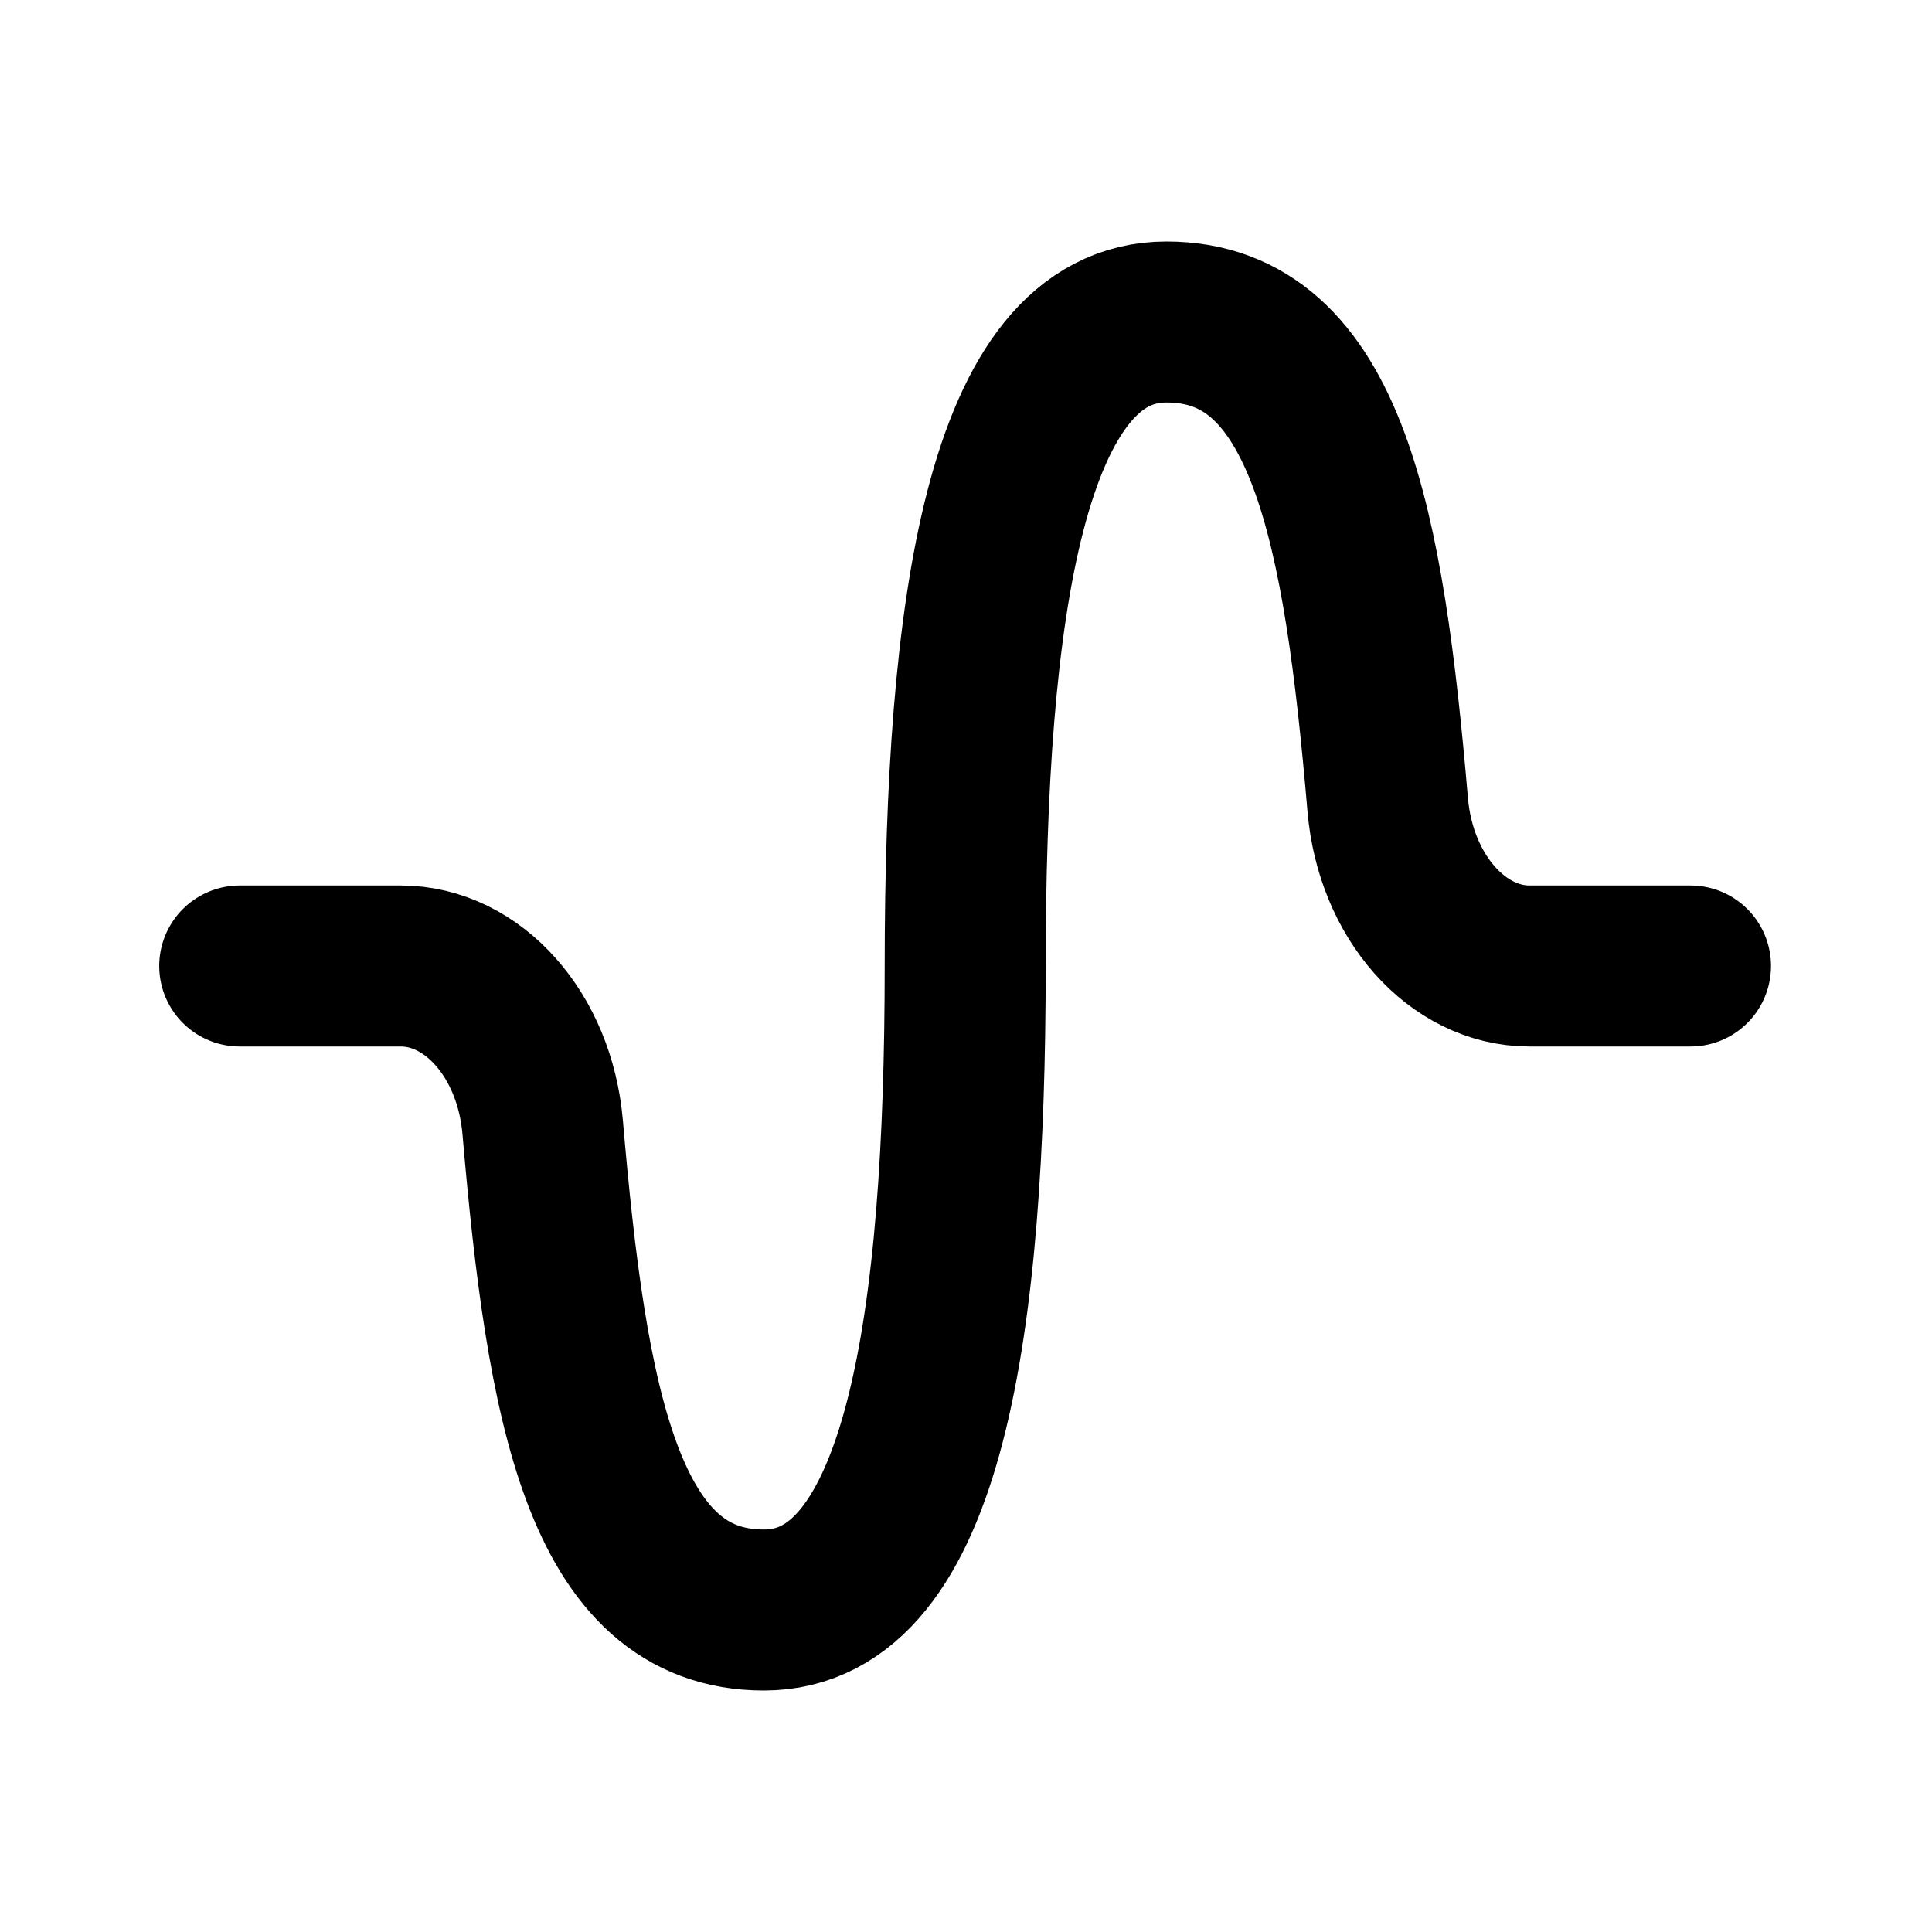
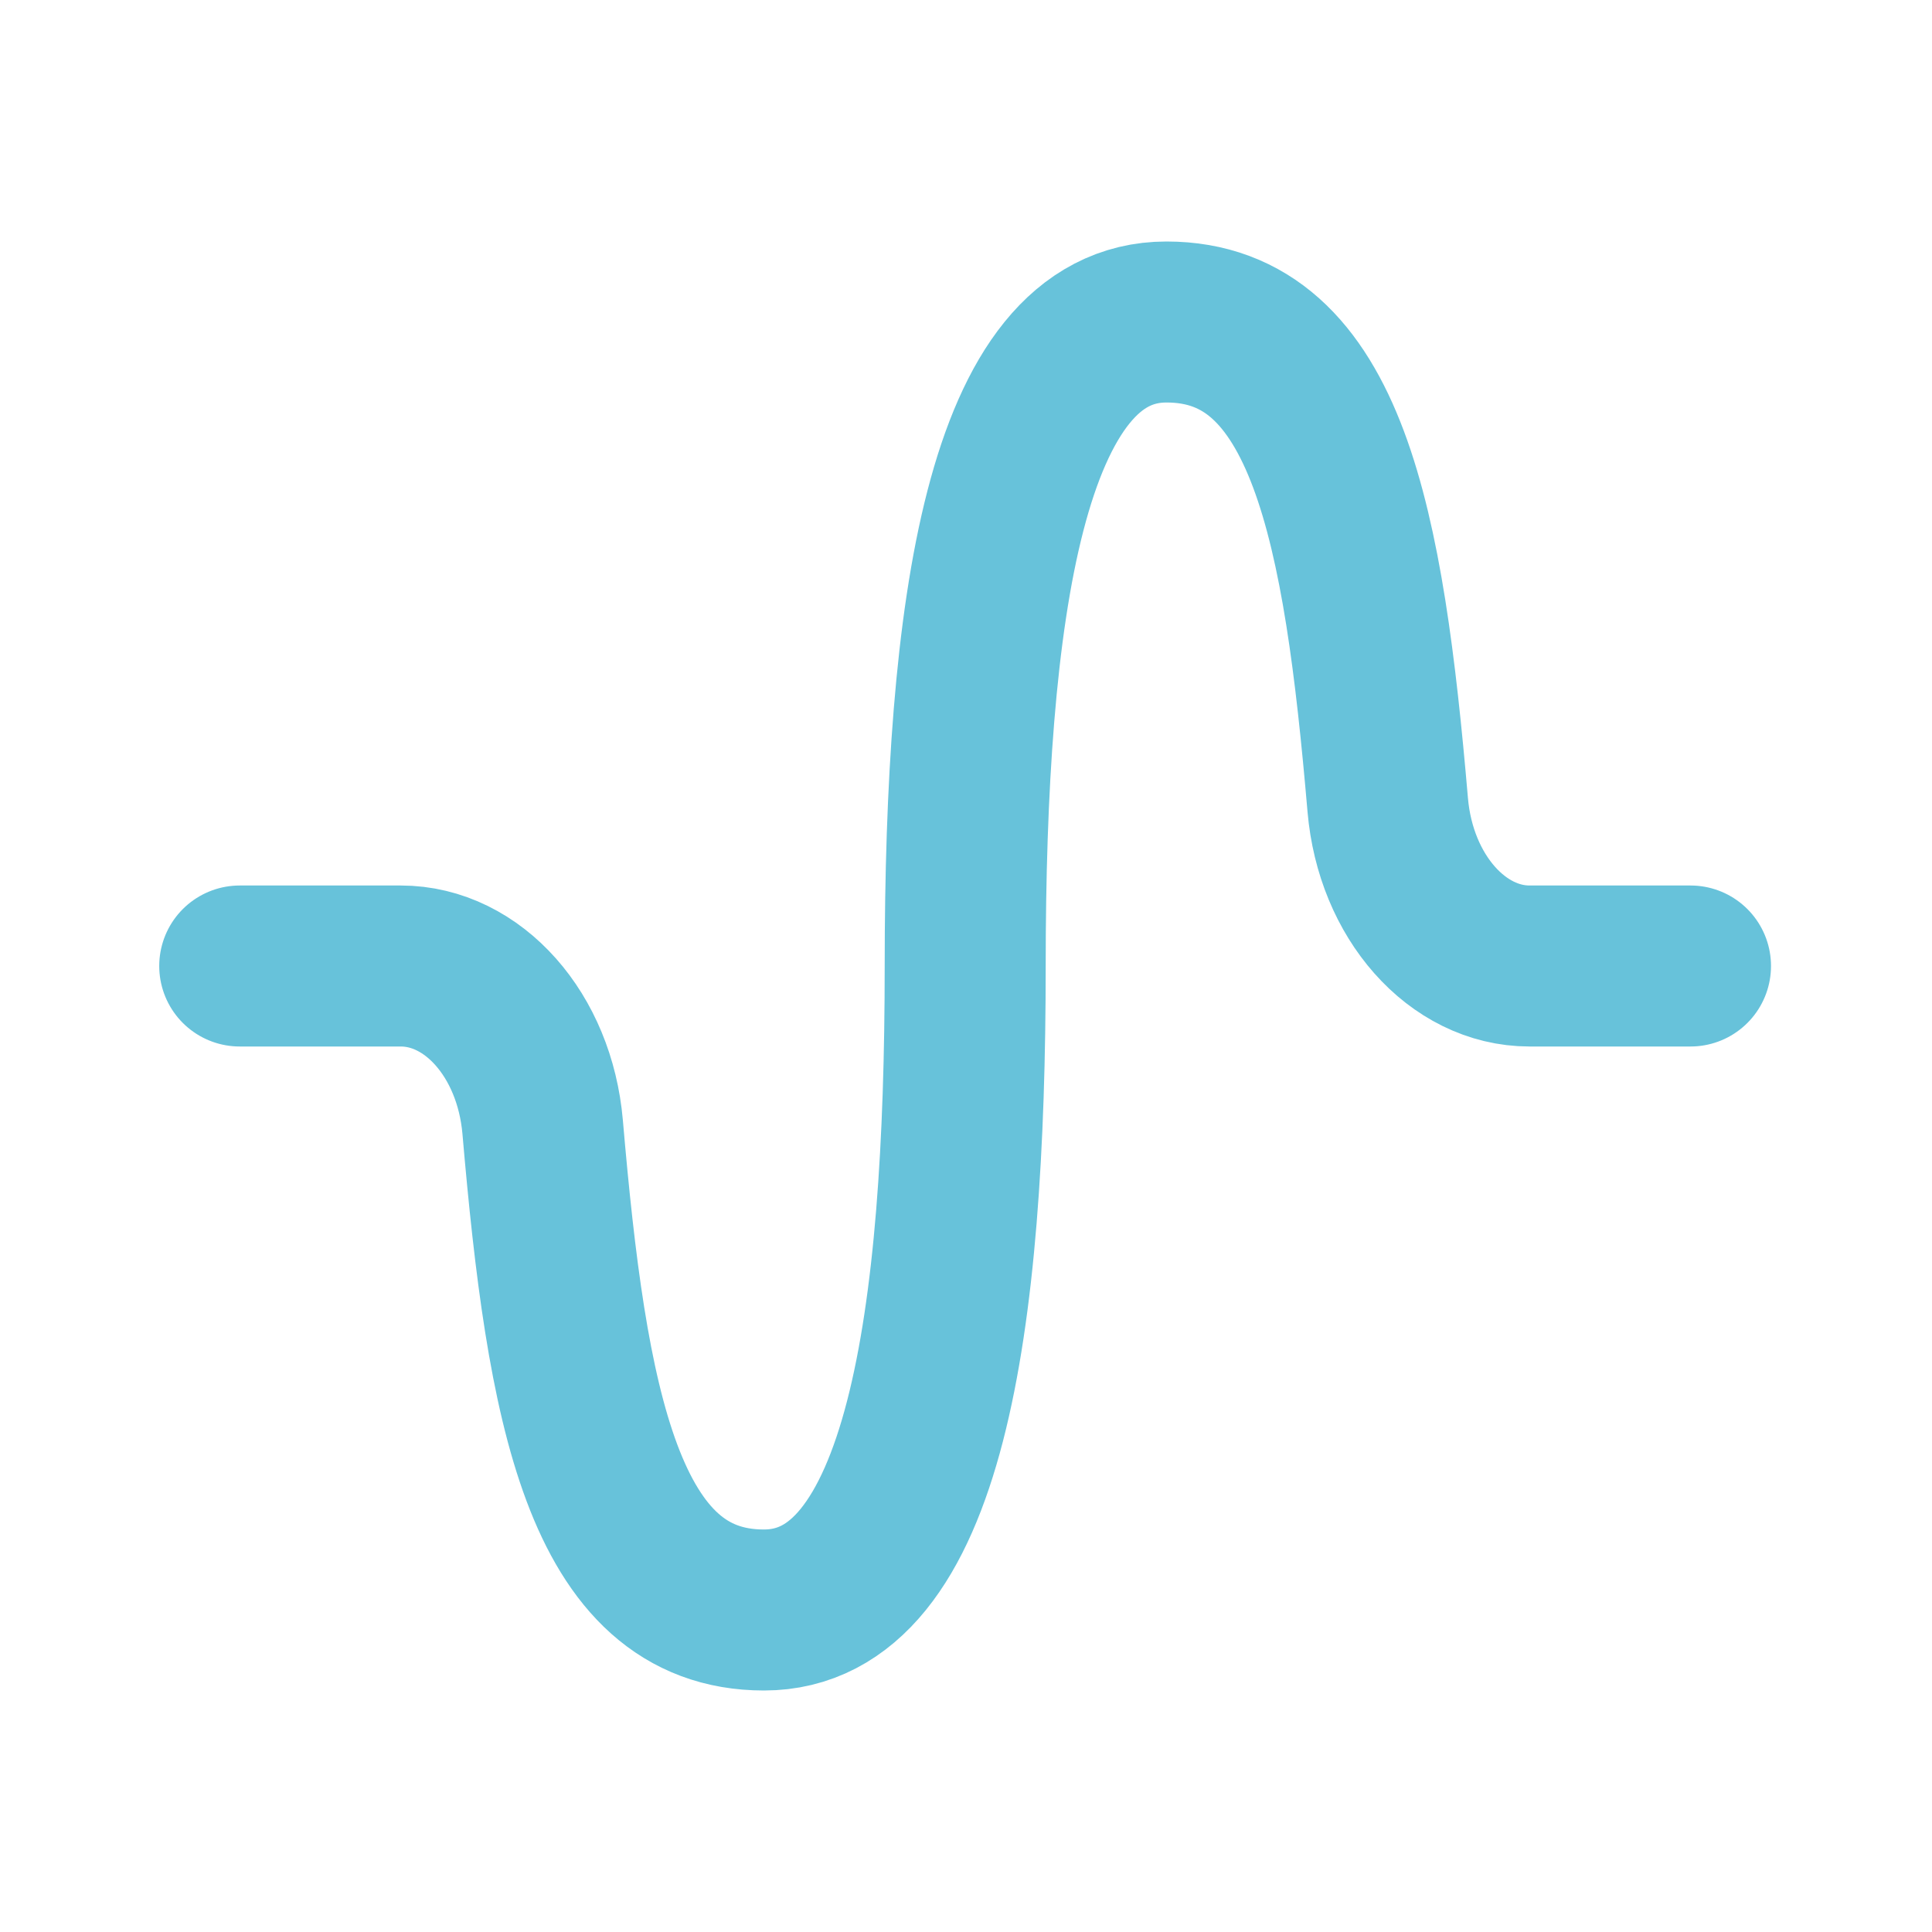
<svg xmlns="http://www.w3.org/2000/svg" class="icon icon-tabler icon-tabler-wave-sine" fill="none" height="24" stroke="currentColor" stroke-linecap="round" stroke-linejoin="round" stroke-width="2" viewBox="0 0 24 24" width="24">
  <path d="M0 0h24v24H0z" fill="none" stroke="none" />
-   <path d="M21 12h-2c-.894 0 -1.662 -.857 -1.761 -2c-.296 -3.45 -.749 -6 -2.749 -6s-2.5 3.582 -2.5 8s-.5 8 -2.5 8s-2.452 -2.547 -2.749 -6c-.1 -1.147 -.867 -2 -1.763 -2h-2" />
+   <path stroke="#67c2da" d="M21 12h-2c-.894 0 -1.662 -.857 -1.761 -2c-.296 -3.45 -.749 -6 -2.749 -6s-2.5 3.582 -2.5 8s-.5 8 -2.5 8s-2.452 -2.547 -2.749 -6c-.1 -1.147 -.867 -2 -1.763 -2h-2" />
</svg>
